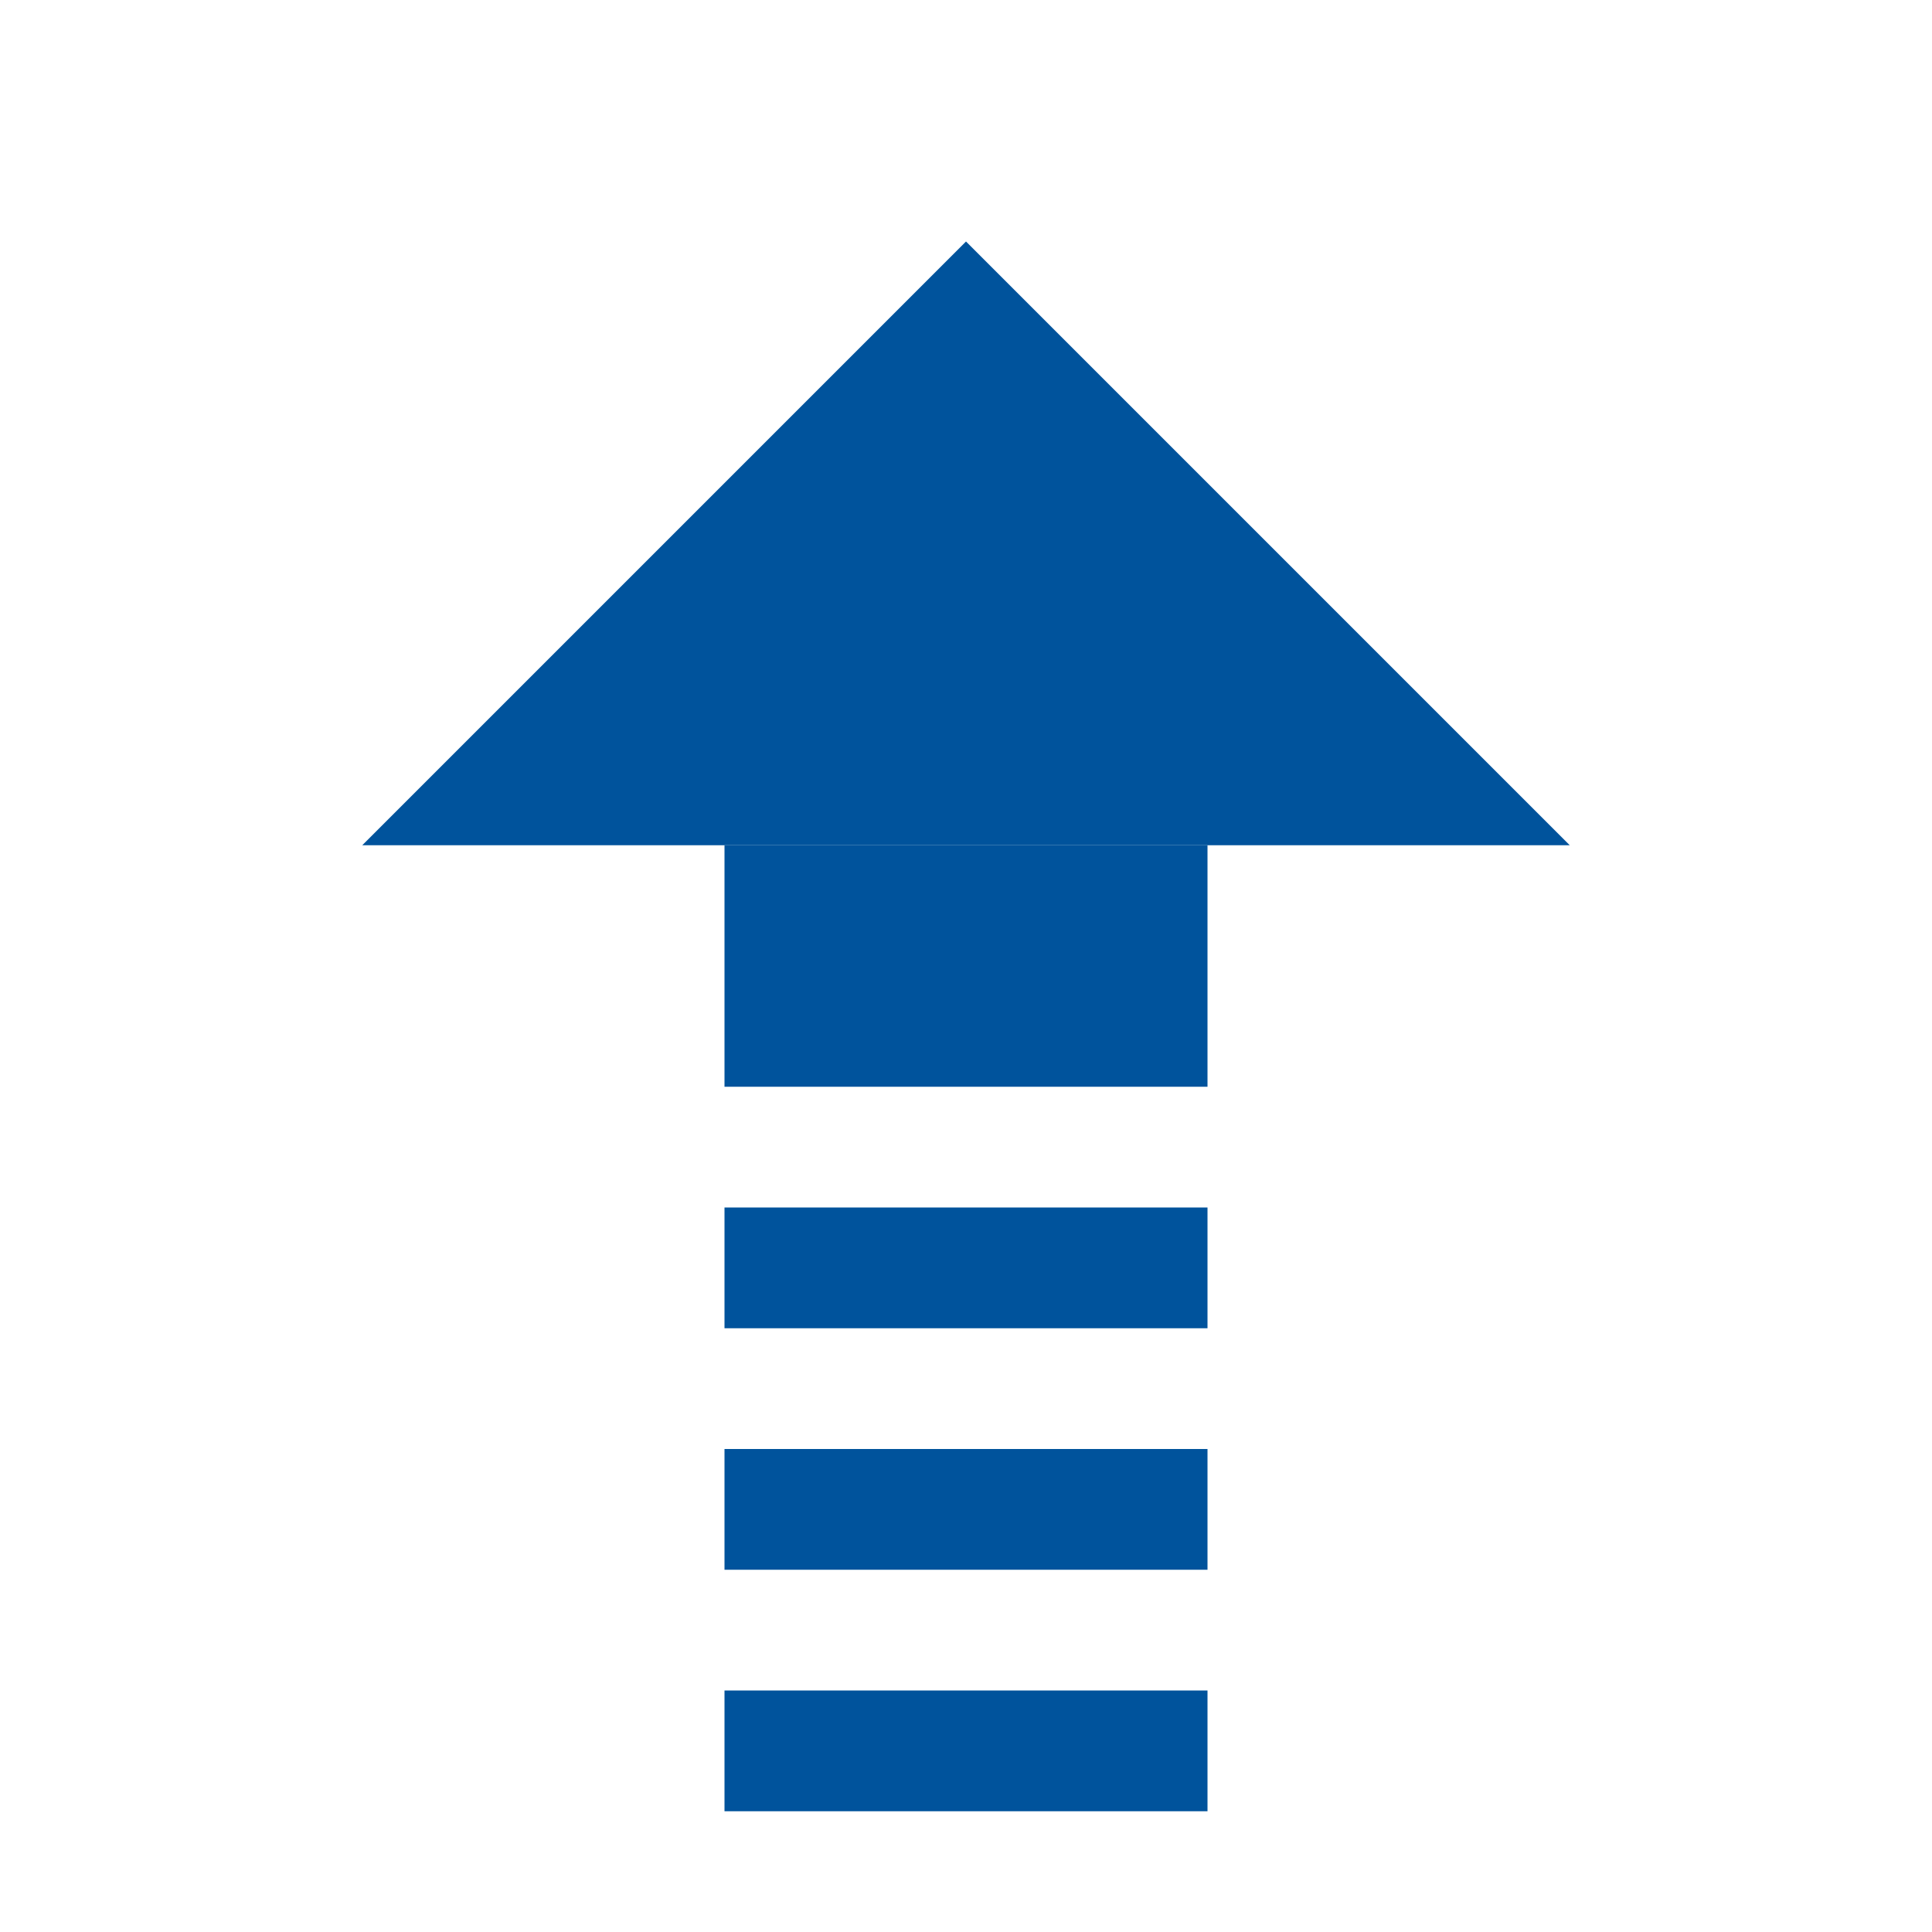
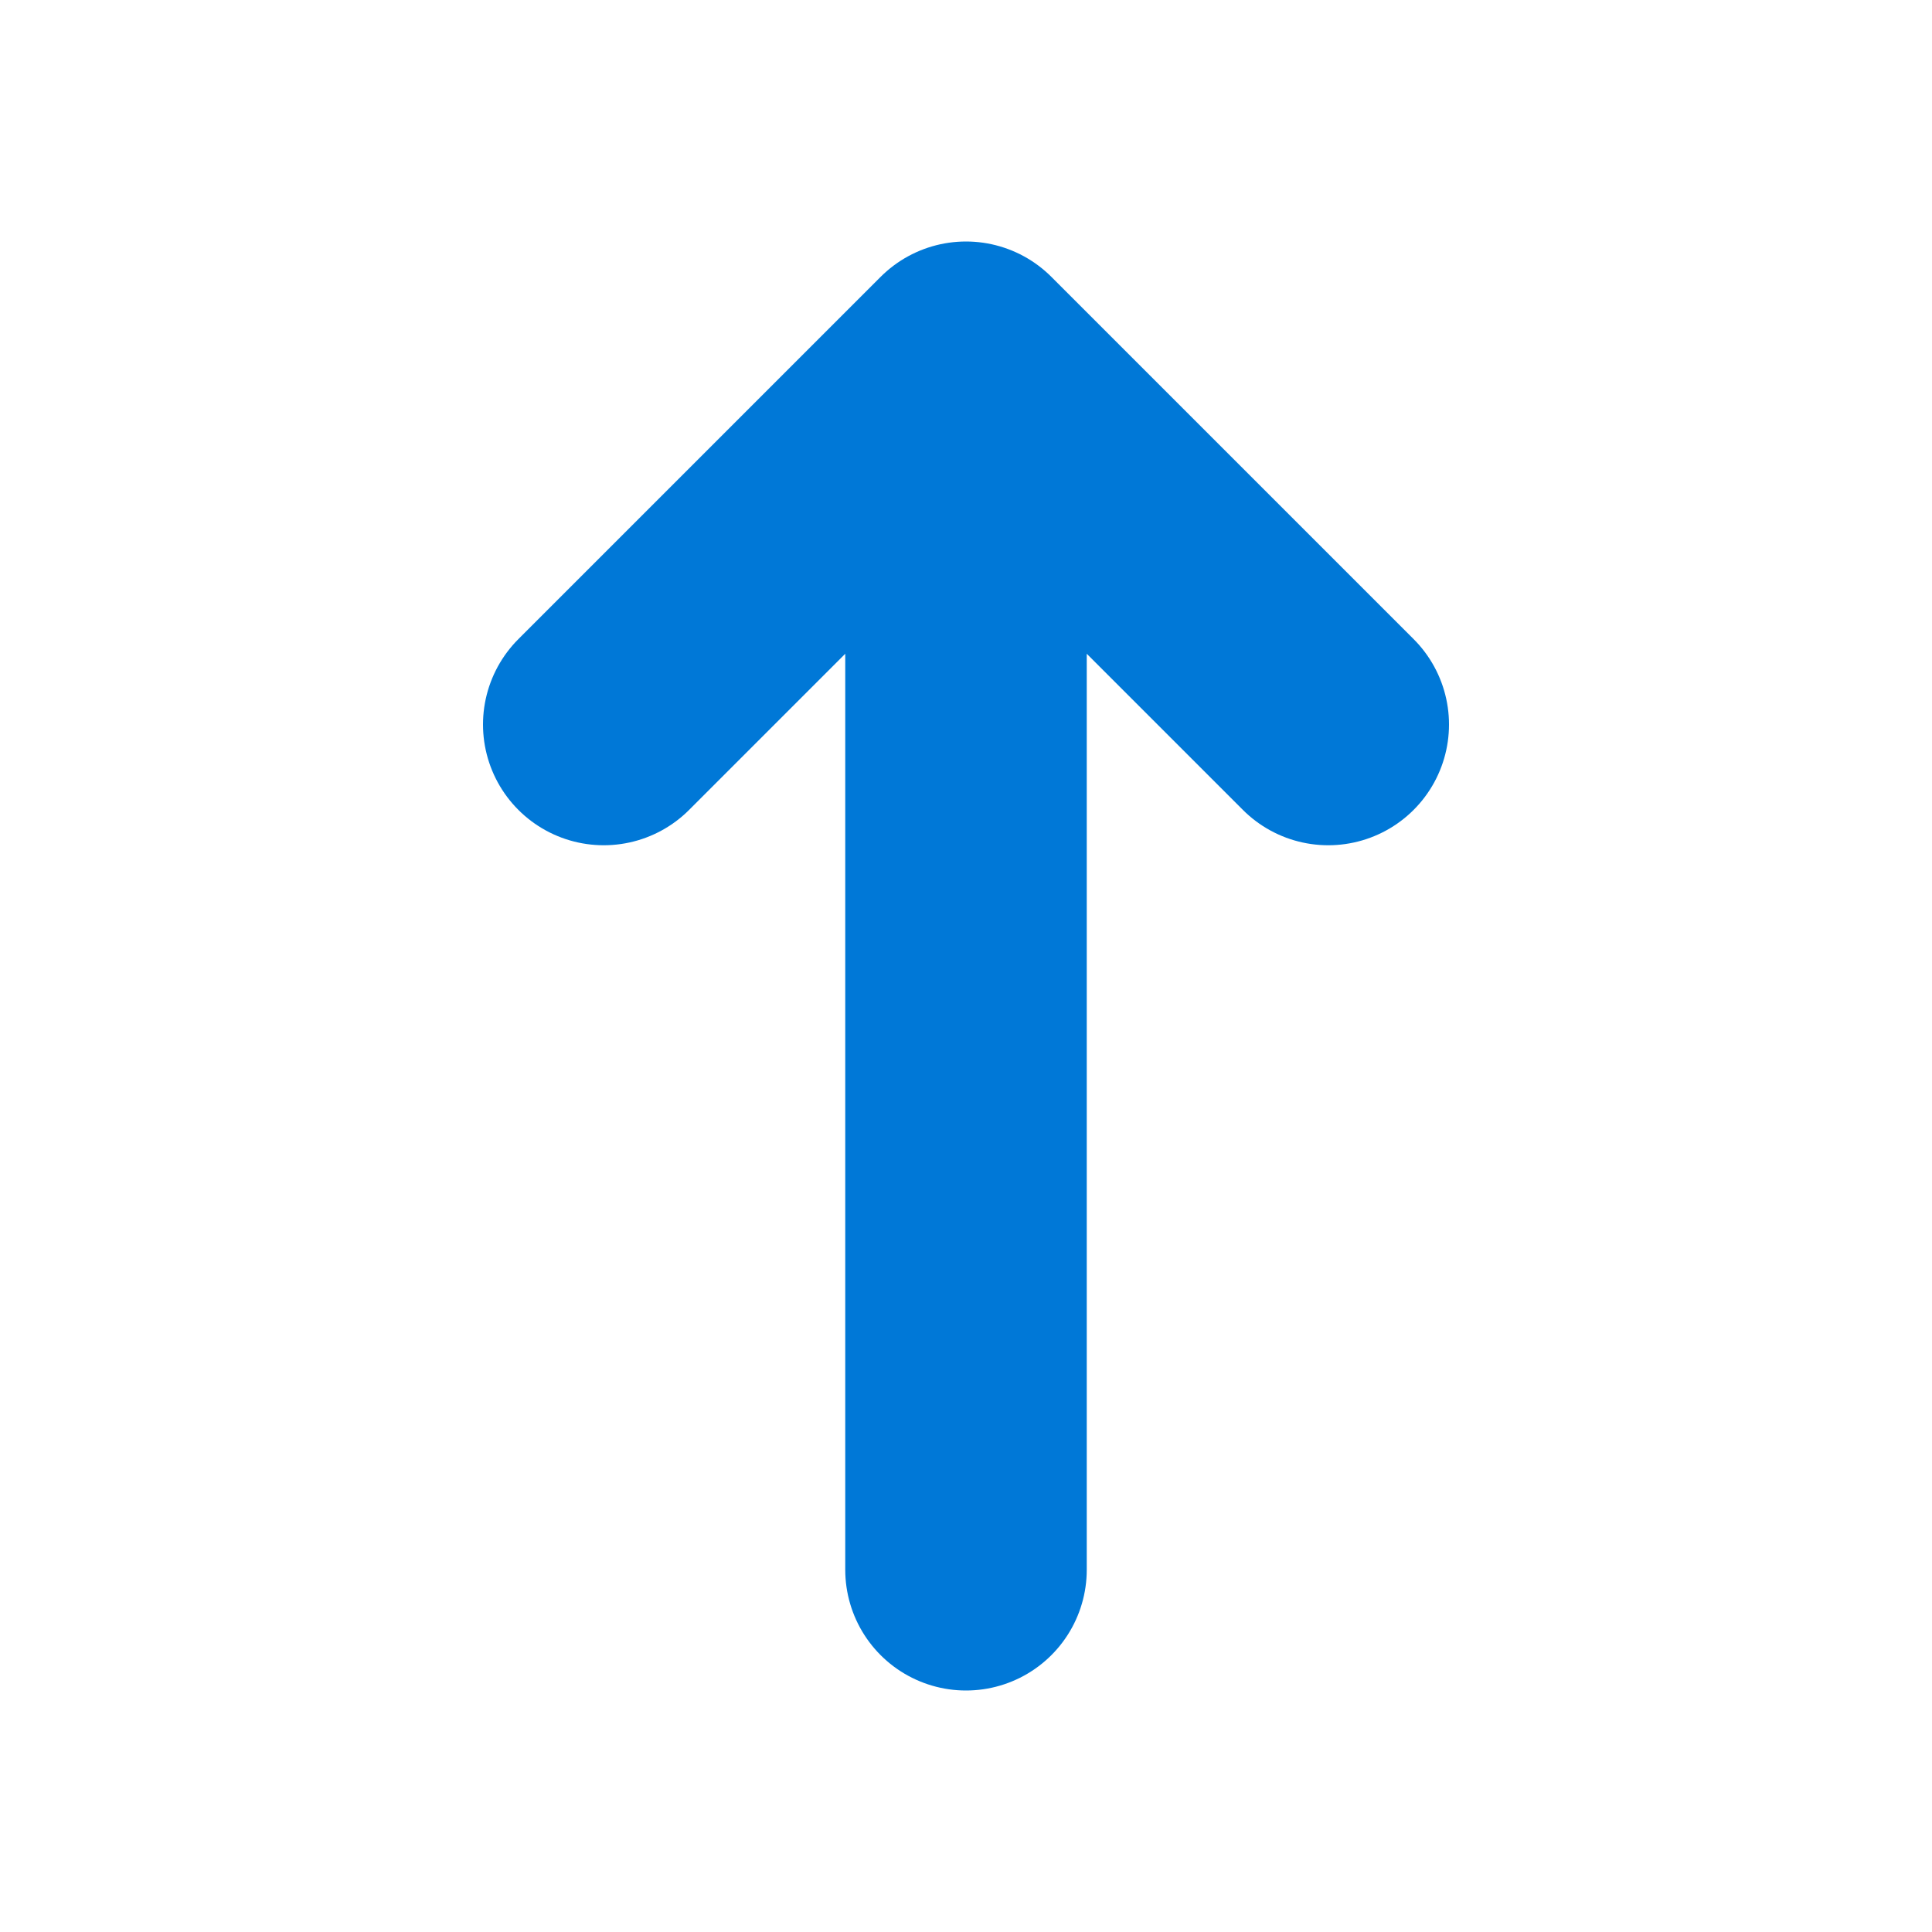
- <svg xmlns="http://www.w3.org/2000/svg" version="1.1" id="Icon_1_" x="0px" y="0px" width="16px" height="16px" viewBox="0 0 16 16" enable-background="new 0 0 16 16" xml:space="preserve">
-   <polygon fill="#00539C" points="13,7 8,2 3,7 " />
-   <polygon fill="#00539C" points="6,7 6,8 6,9 10,9 10,8 10,7 " />
-   <rect x="6" y="12" fill="#00539C" width="4" height="1" />
-   <rect x="6" y="14" fill="#00539C" width="4" height="1" />
-   <rect x="6" y="10" fill="#00539C" width="4" height="1" />
+ <svg xmlns="http://www.w3.org/2000/svg" width="16" height="16" viewBox="0 0 16 16" fill="none">
+   <path d="M8 13V3M8 3L5 6M8 3L11 6" stroke="#0078D7" stroke-width="2" stroke-linecap="round" stroke-linejoin="round" />
</svg>
